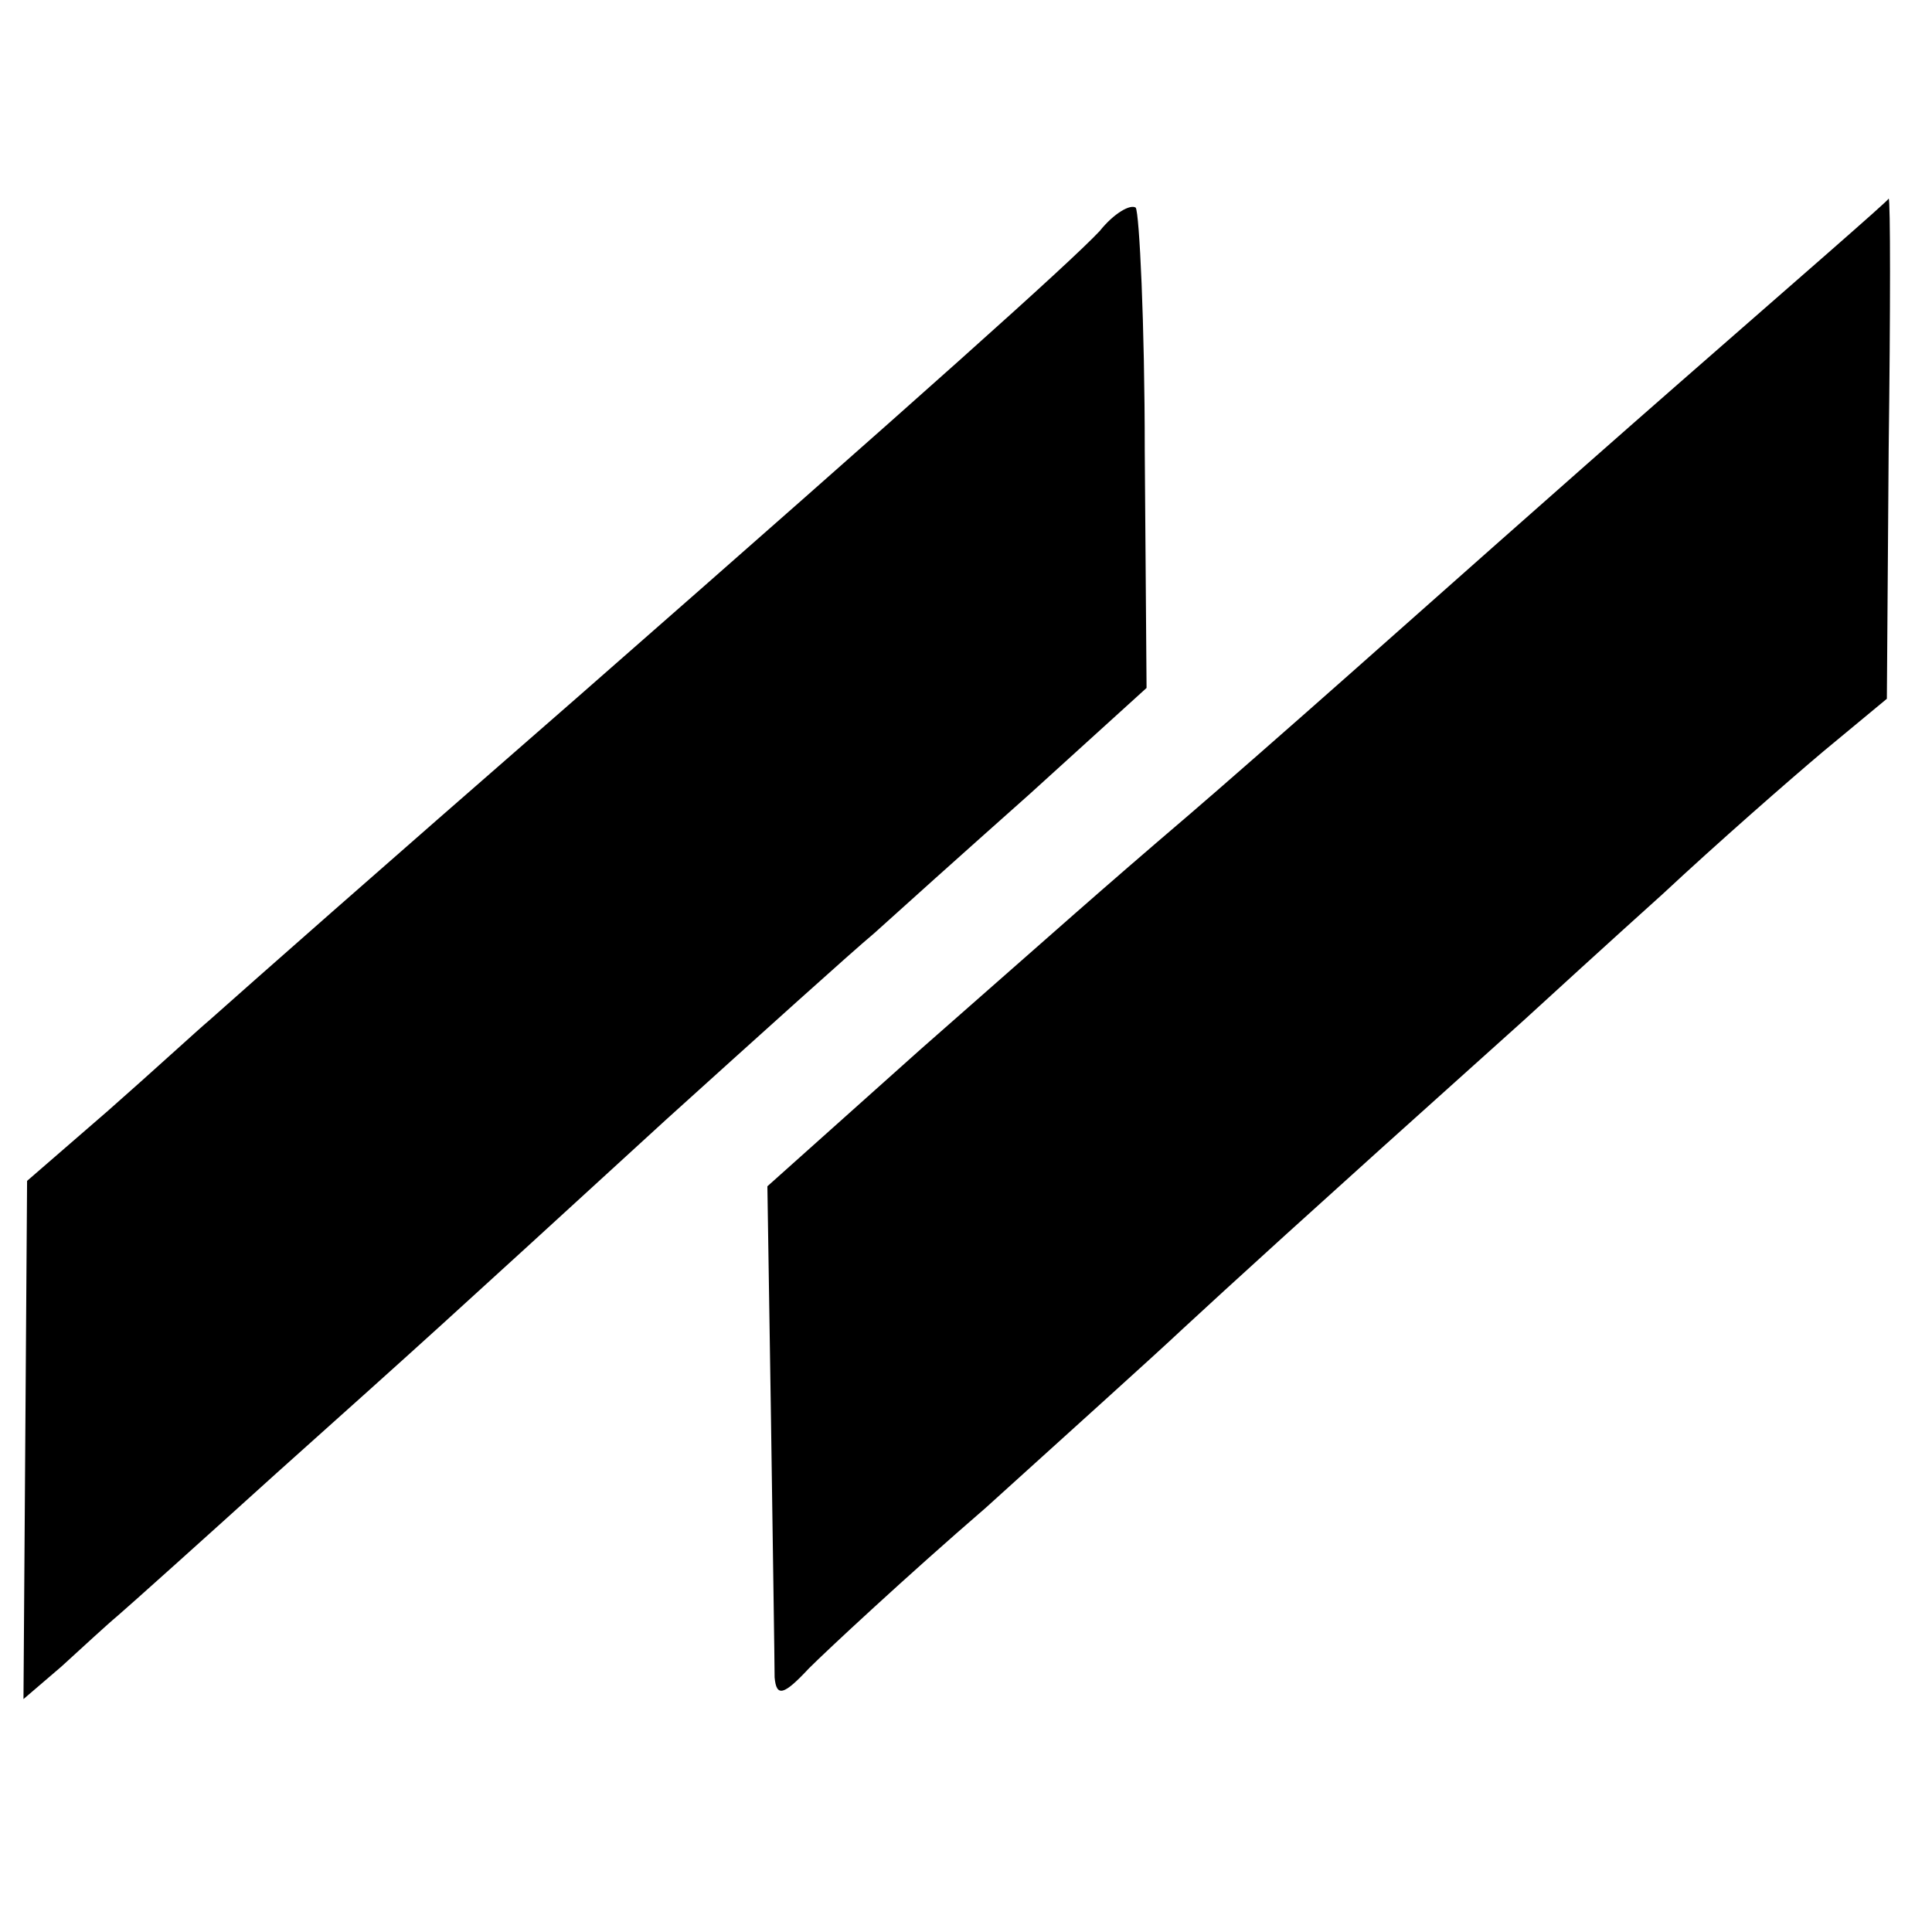
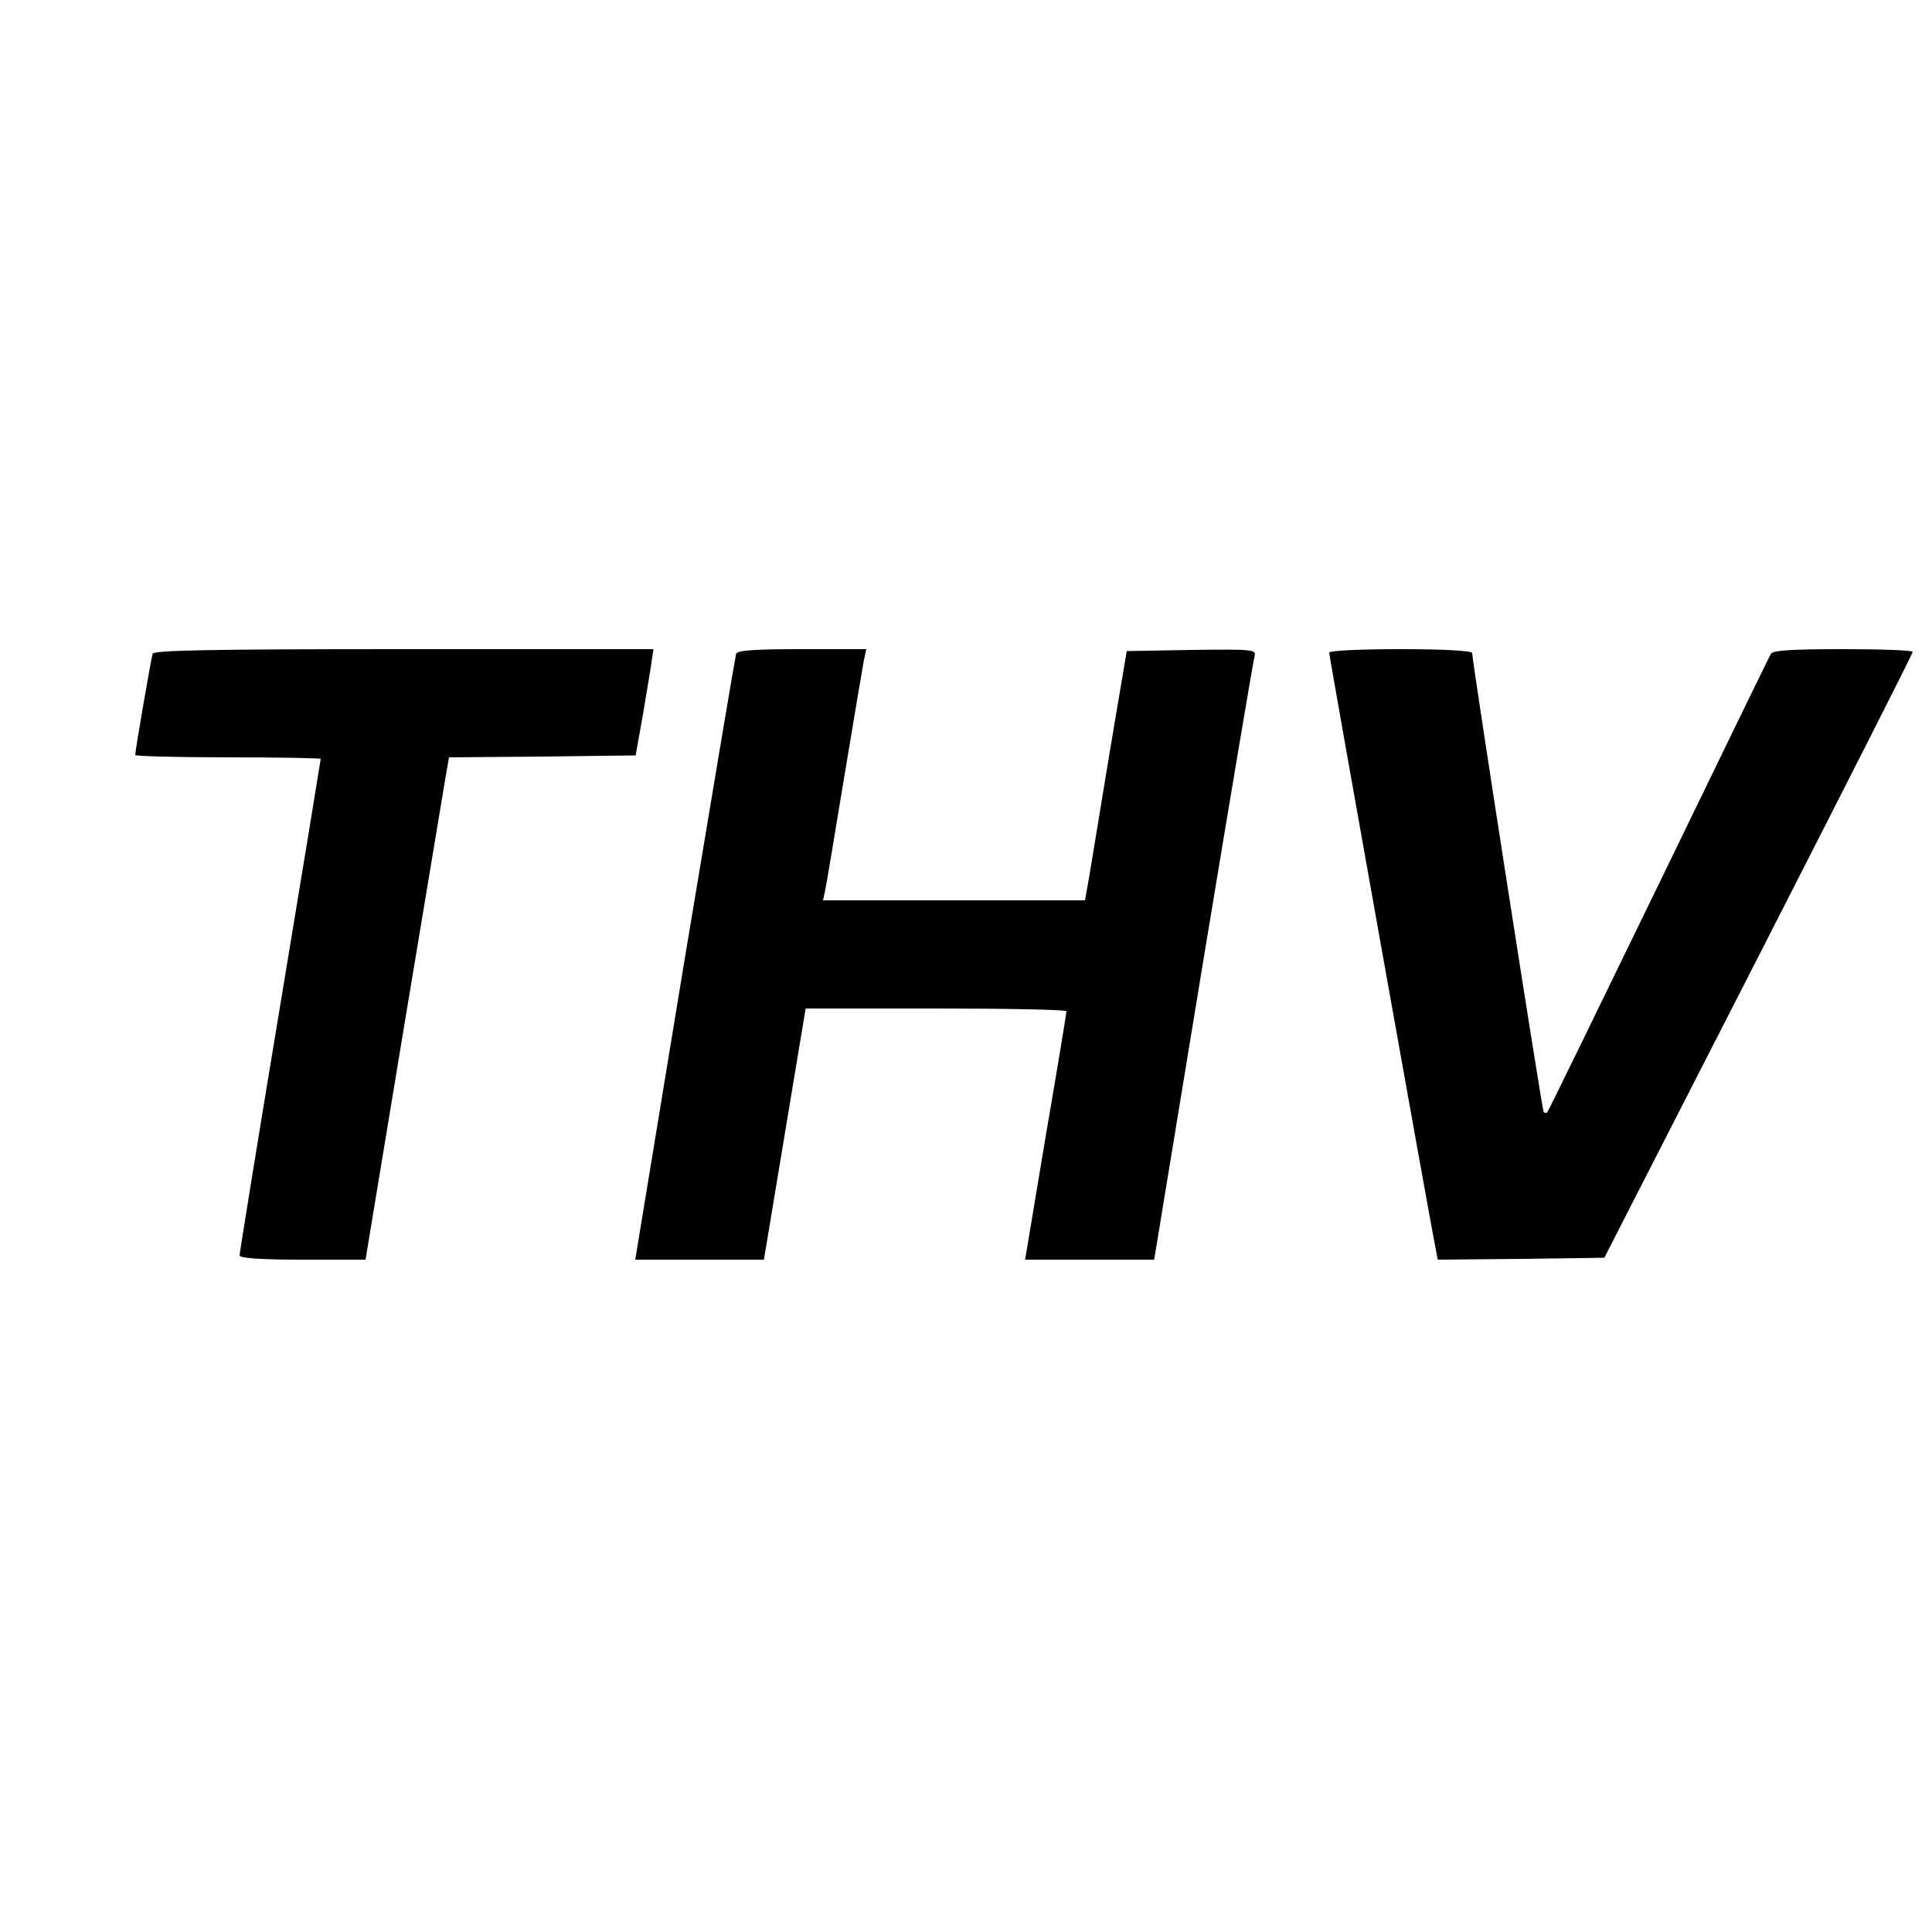
- <svg xmlns="http://www.w3.org/2000/svg" width="142.667" height="142.667" preserveAspectRatio="xMidYMid meet" version="1.0" viewBox="0 0 107 107">
-   <g fill="#000" stroke="none">
-     <path d="M609 942 c-17 -18 -95 -88 -289 -258 -117 -102 -177 -155 -204 -179 -6 -5 -31 -28 -56 -50 l-45 -39 -1 -144 -1 -143 21 18 c11 10 25 23 31 28 7 6 46 41 88 79 86 77 86 77 216 196 52 47 103 93 115 103 11 10 50 45 86 77 l65 59 -1 131 c0 71 -3 132 -5 135 -3 2 -12 -3 -20 -13z" transform="translate(0,107) scale(0.1,-0.1)" />
-     <path d="M929 857 c-64 -56 -145 -128 -180 -159 -35 -31 -75 -66 -89 -78 -55 -47 -68 -59 -150 -131 l-85 -76 2 -129 c1 -71 2 -135 2 -143 1 -11 5 -10 19 5 10 10 54 51 98 89 43 39 92 83 109 99 26 24 63 58 189 171 12 11 47 43 77 70 30 28 70 63 89 79 l35 29 1 138 c1 77 1 139 0 139 0 -1 -53 -47 -117 -103z" transform="translate(0,107) scale(0.1,-0.1)" />
+ <svg xmlns="http://www.w3.org/2000/svg" version="1.0" width="500pt" height="500pt" viewBox="0 0 500 500" preserveAspectRatio="xMidYMid meet">
+   <g transform="translate(0,500) scale(0.1,-0.1)" fill="#000000" stroke="none">
+     <path d="M395 3308 c-4 -13 -45 -249 -45 -262 0 -3 108 -6 240 -6 132 0 240 -2 240 -4 0 -2 -47 -289 -105 -639 -58 -349 -105 -640 -105 -646 0 -7 53 -11 163 -11 l163 0 98 593 c54 325 103 618 108 649 l10 58 242 2 241 3 17 95 c9 52 19 114 23 138 l6 42 -646 0 c-507 0 -647 -3 -650 -12z" />
+     <path d="M1905 3308 c-2 -7 -62 -363 -133 -790 l-128 -778 166 0 167 0 54 325 54 325 337 0 c186 0 338 -3 338 -7 0 -5 -24 -151 -54 -325 l-53 -318 167 0 167 0 127 773 c70 424 130 780 133 790 4 16 -7 17 -163 15 l-168 -3 -43 -255 c-23 -140 -47 -285 -53 -322 l-12 -68 -339 0 -339 0 5 23 c3 12 25 146 50 297 25 151 48 287 51 303 l6 27 -167 0 c-123 0 -167 -3 -170 -12z" />
+     <path d="M3440 3311 c0 -11 254 -1431 271 -1519 l10 -52 216 2 215 3 399 780 c219 429 399 783 399 788 0 4 -81 7 -179 7 -133 0 -182 -3 -188 -12 -4 -7 -135 -276 -291 -598 -156 -321 -285 -586 -288 -589 -2 -2 -6 -2 -9 1 -4 4 -185 1165 -185 1188 0 6 -74 10 -185 10 -109 0 -185 -4 -185 -9z" />
  </g>
</svg>
